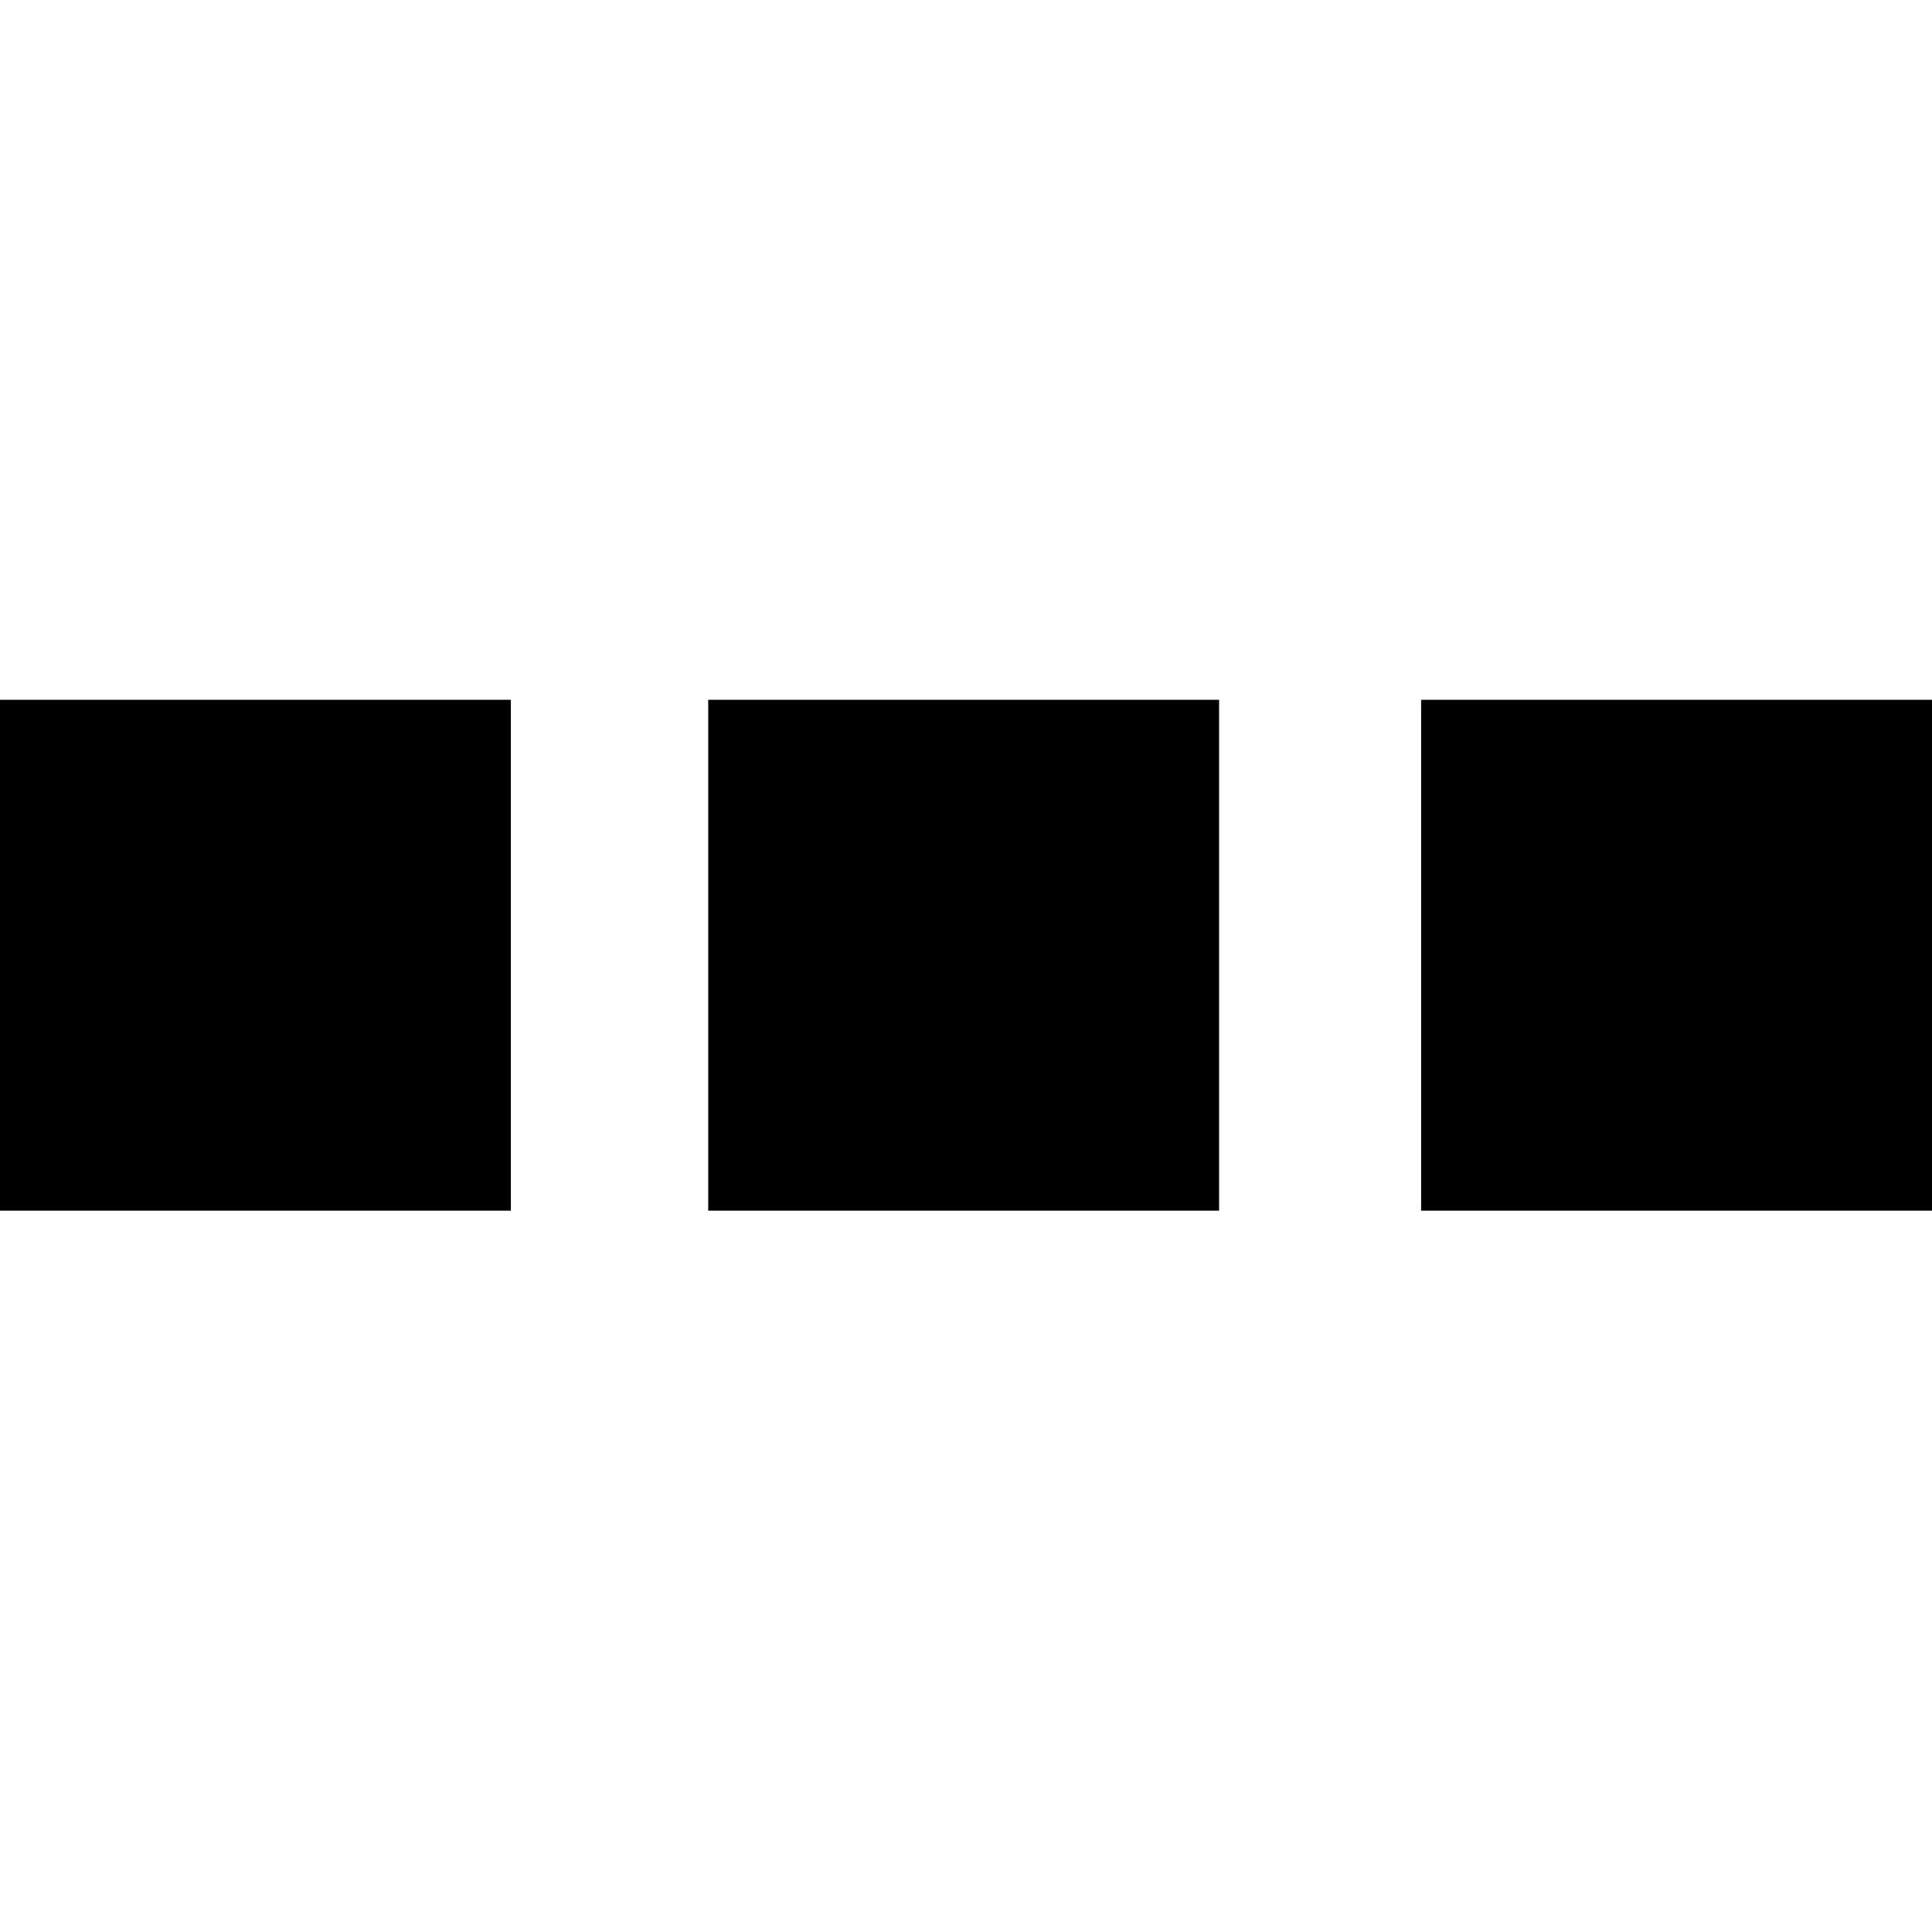
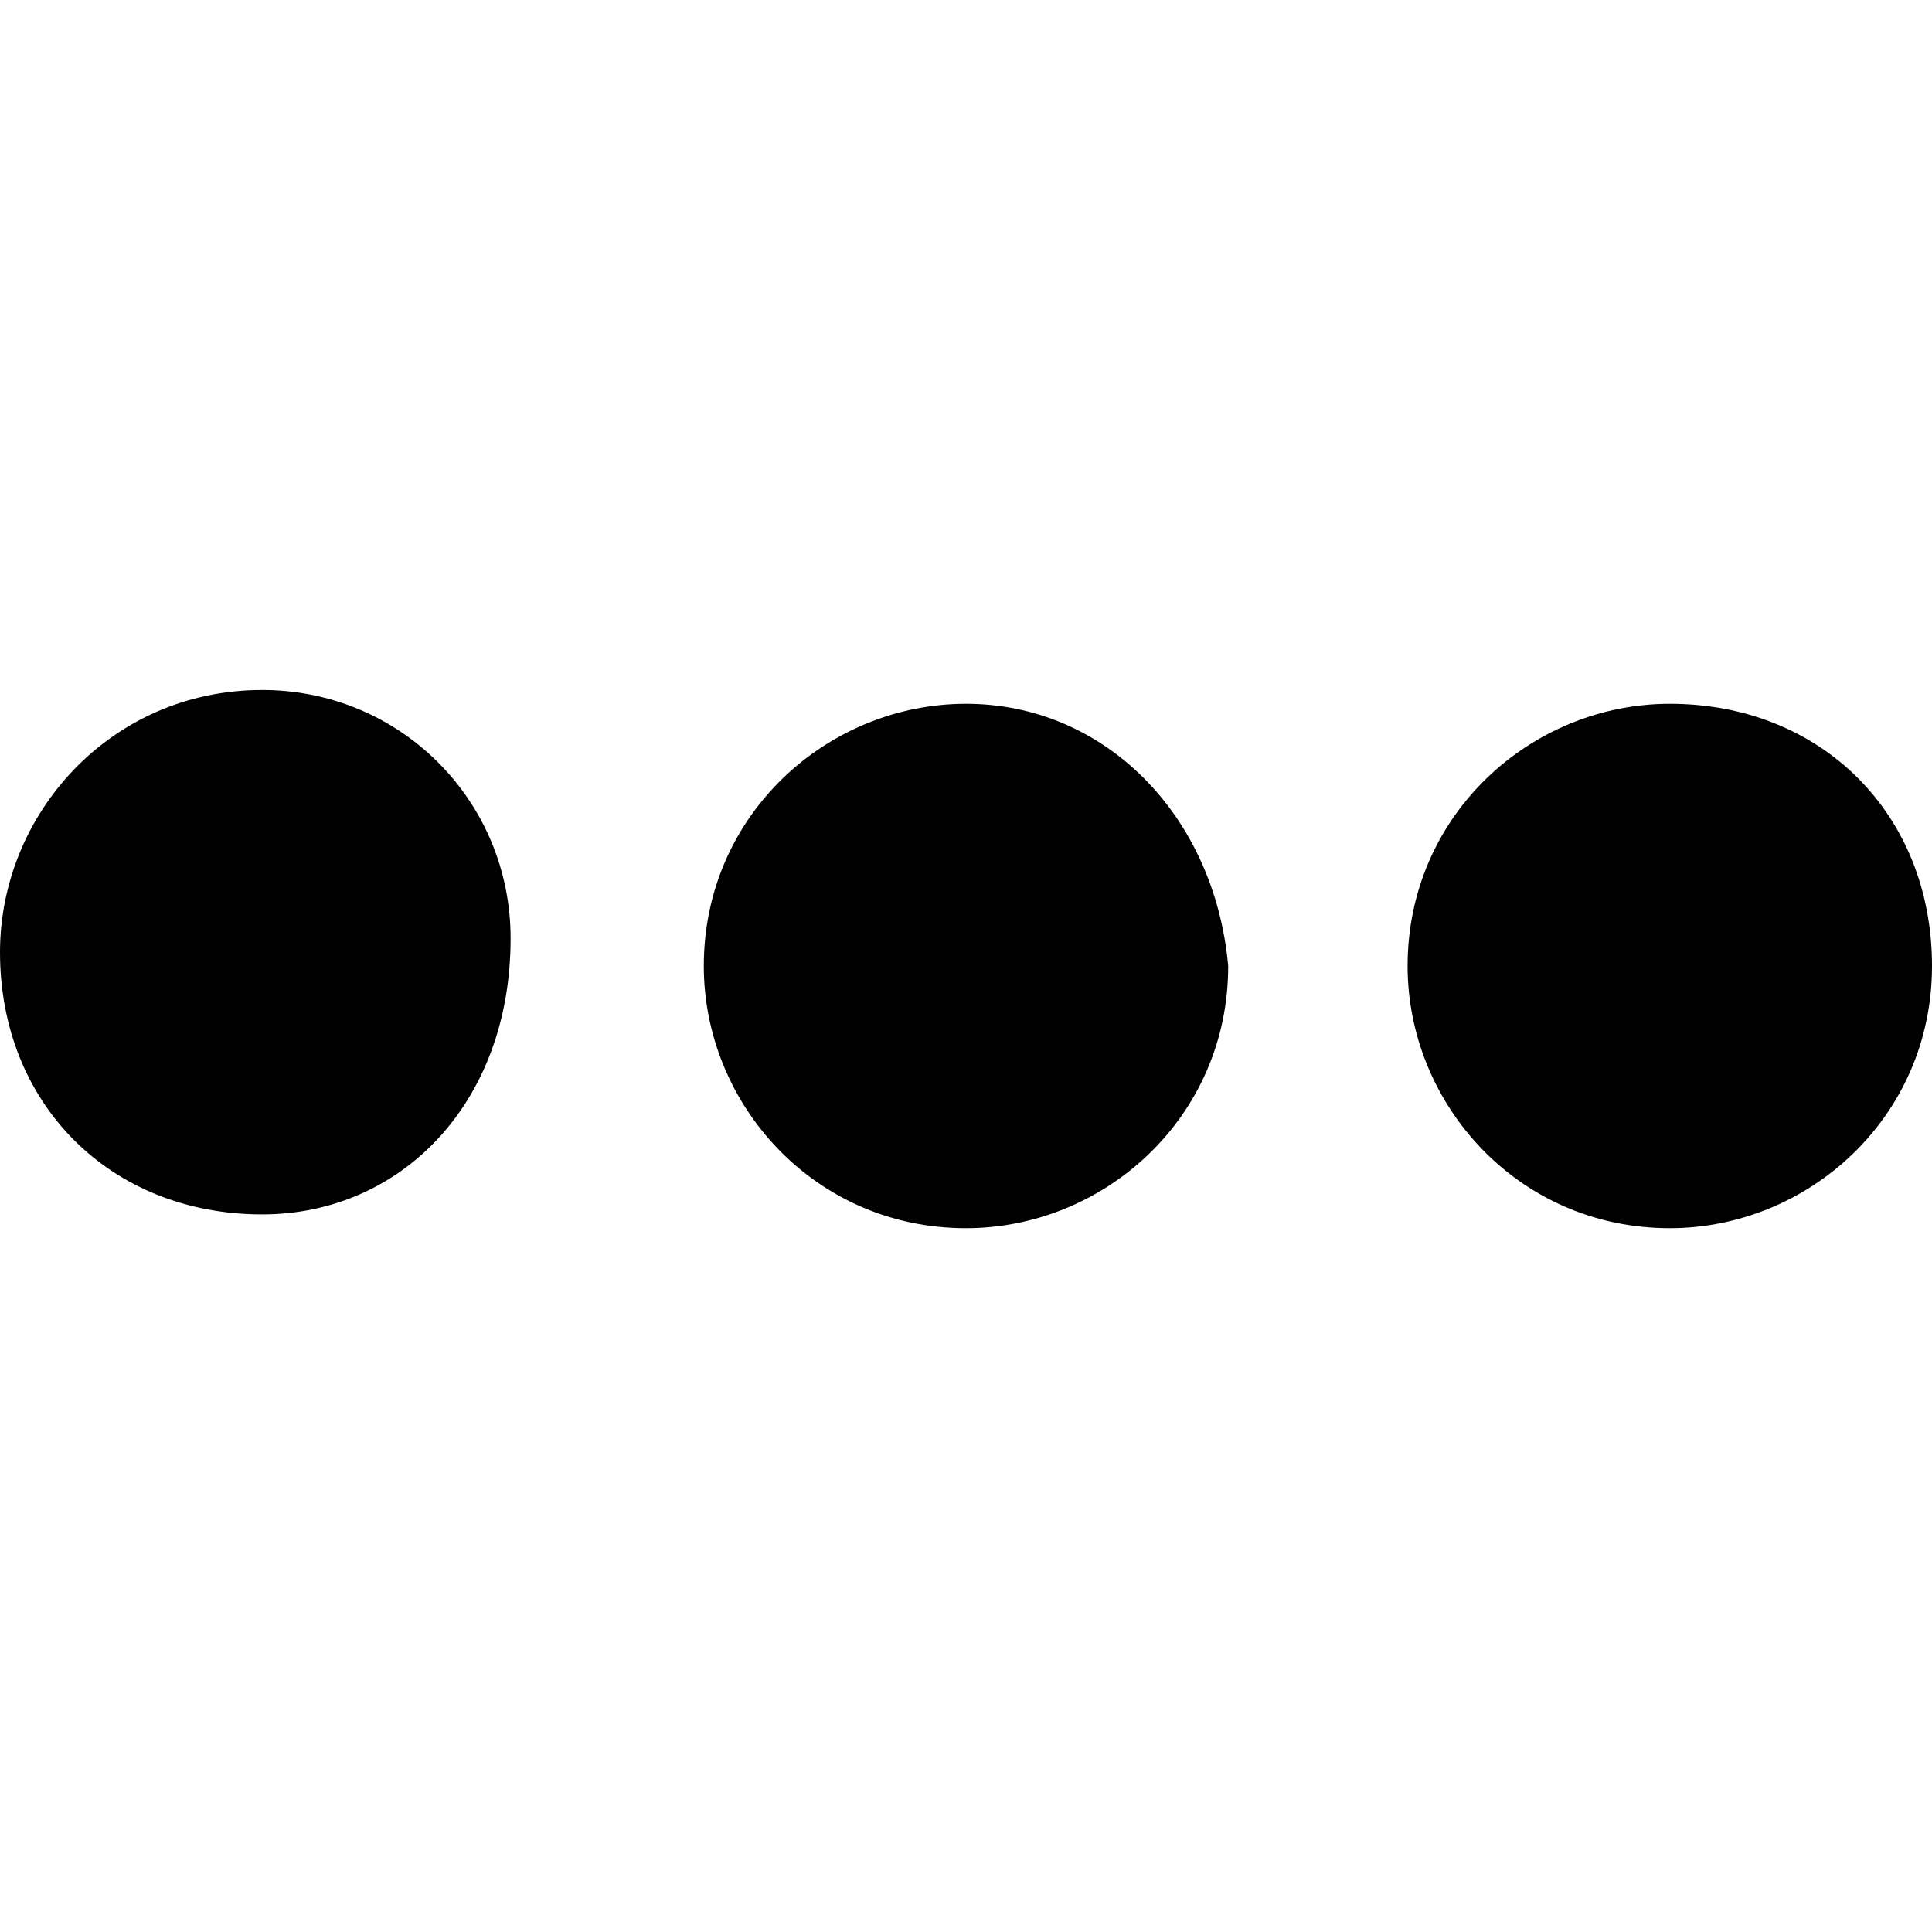
<svg xmlns="http://www.w3.org/2000/svg" version="1.1" id="ellipsis" x="0px" y="0px" viewBox="0 0 14 14" style="enable-background:new 0 0 14 14;" xml:space="preserve">
-   <path d="M3.702,8.773H0V5.071h3.702V8.773z M8.835,5.071H5.132v3.702h3.702V5.071z   M14,5.071h-3.702v3.702H14V5.071z" />
+   <path d="M1.9,8.8L1.9,8.8C0.8,8.8,0,8,0,6.9v0c0-1,0.8-1.9,1.9-1.9h0c1,0,1.8,0.8,1.8,1.8v0C3.7,8,2.9,8.8,1.9,8.8z M7,5.1L7,5.1  c-1,0-1.9,0.8-1.9,1.9v0c0,1,0.8,1.9,1.9,1.9h0c1,0,1.9-0.8,1.9-1.9v0C8.8,5.9,8,5.1,7,5.1z M12.1,5.1L12.1,5.1  c-1,0-1.9,0.8-1.9,1.9v0c0,1,0.8,1.9,1.9,1.9h0c1,0,1.9-0.8,1.9-1.9v0C14,5.9,13.2,5.1,12.1,5.1z" />
</svg>
